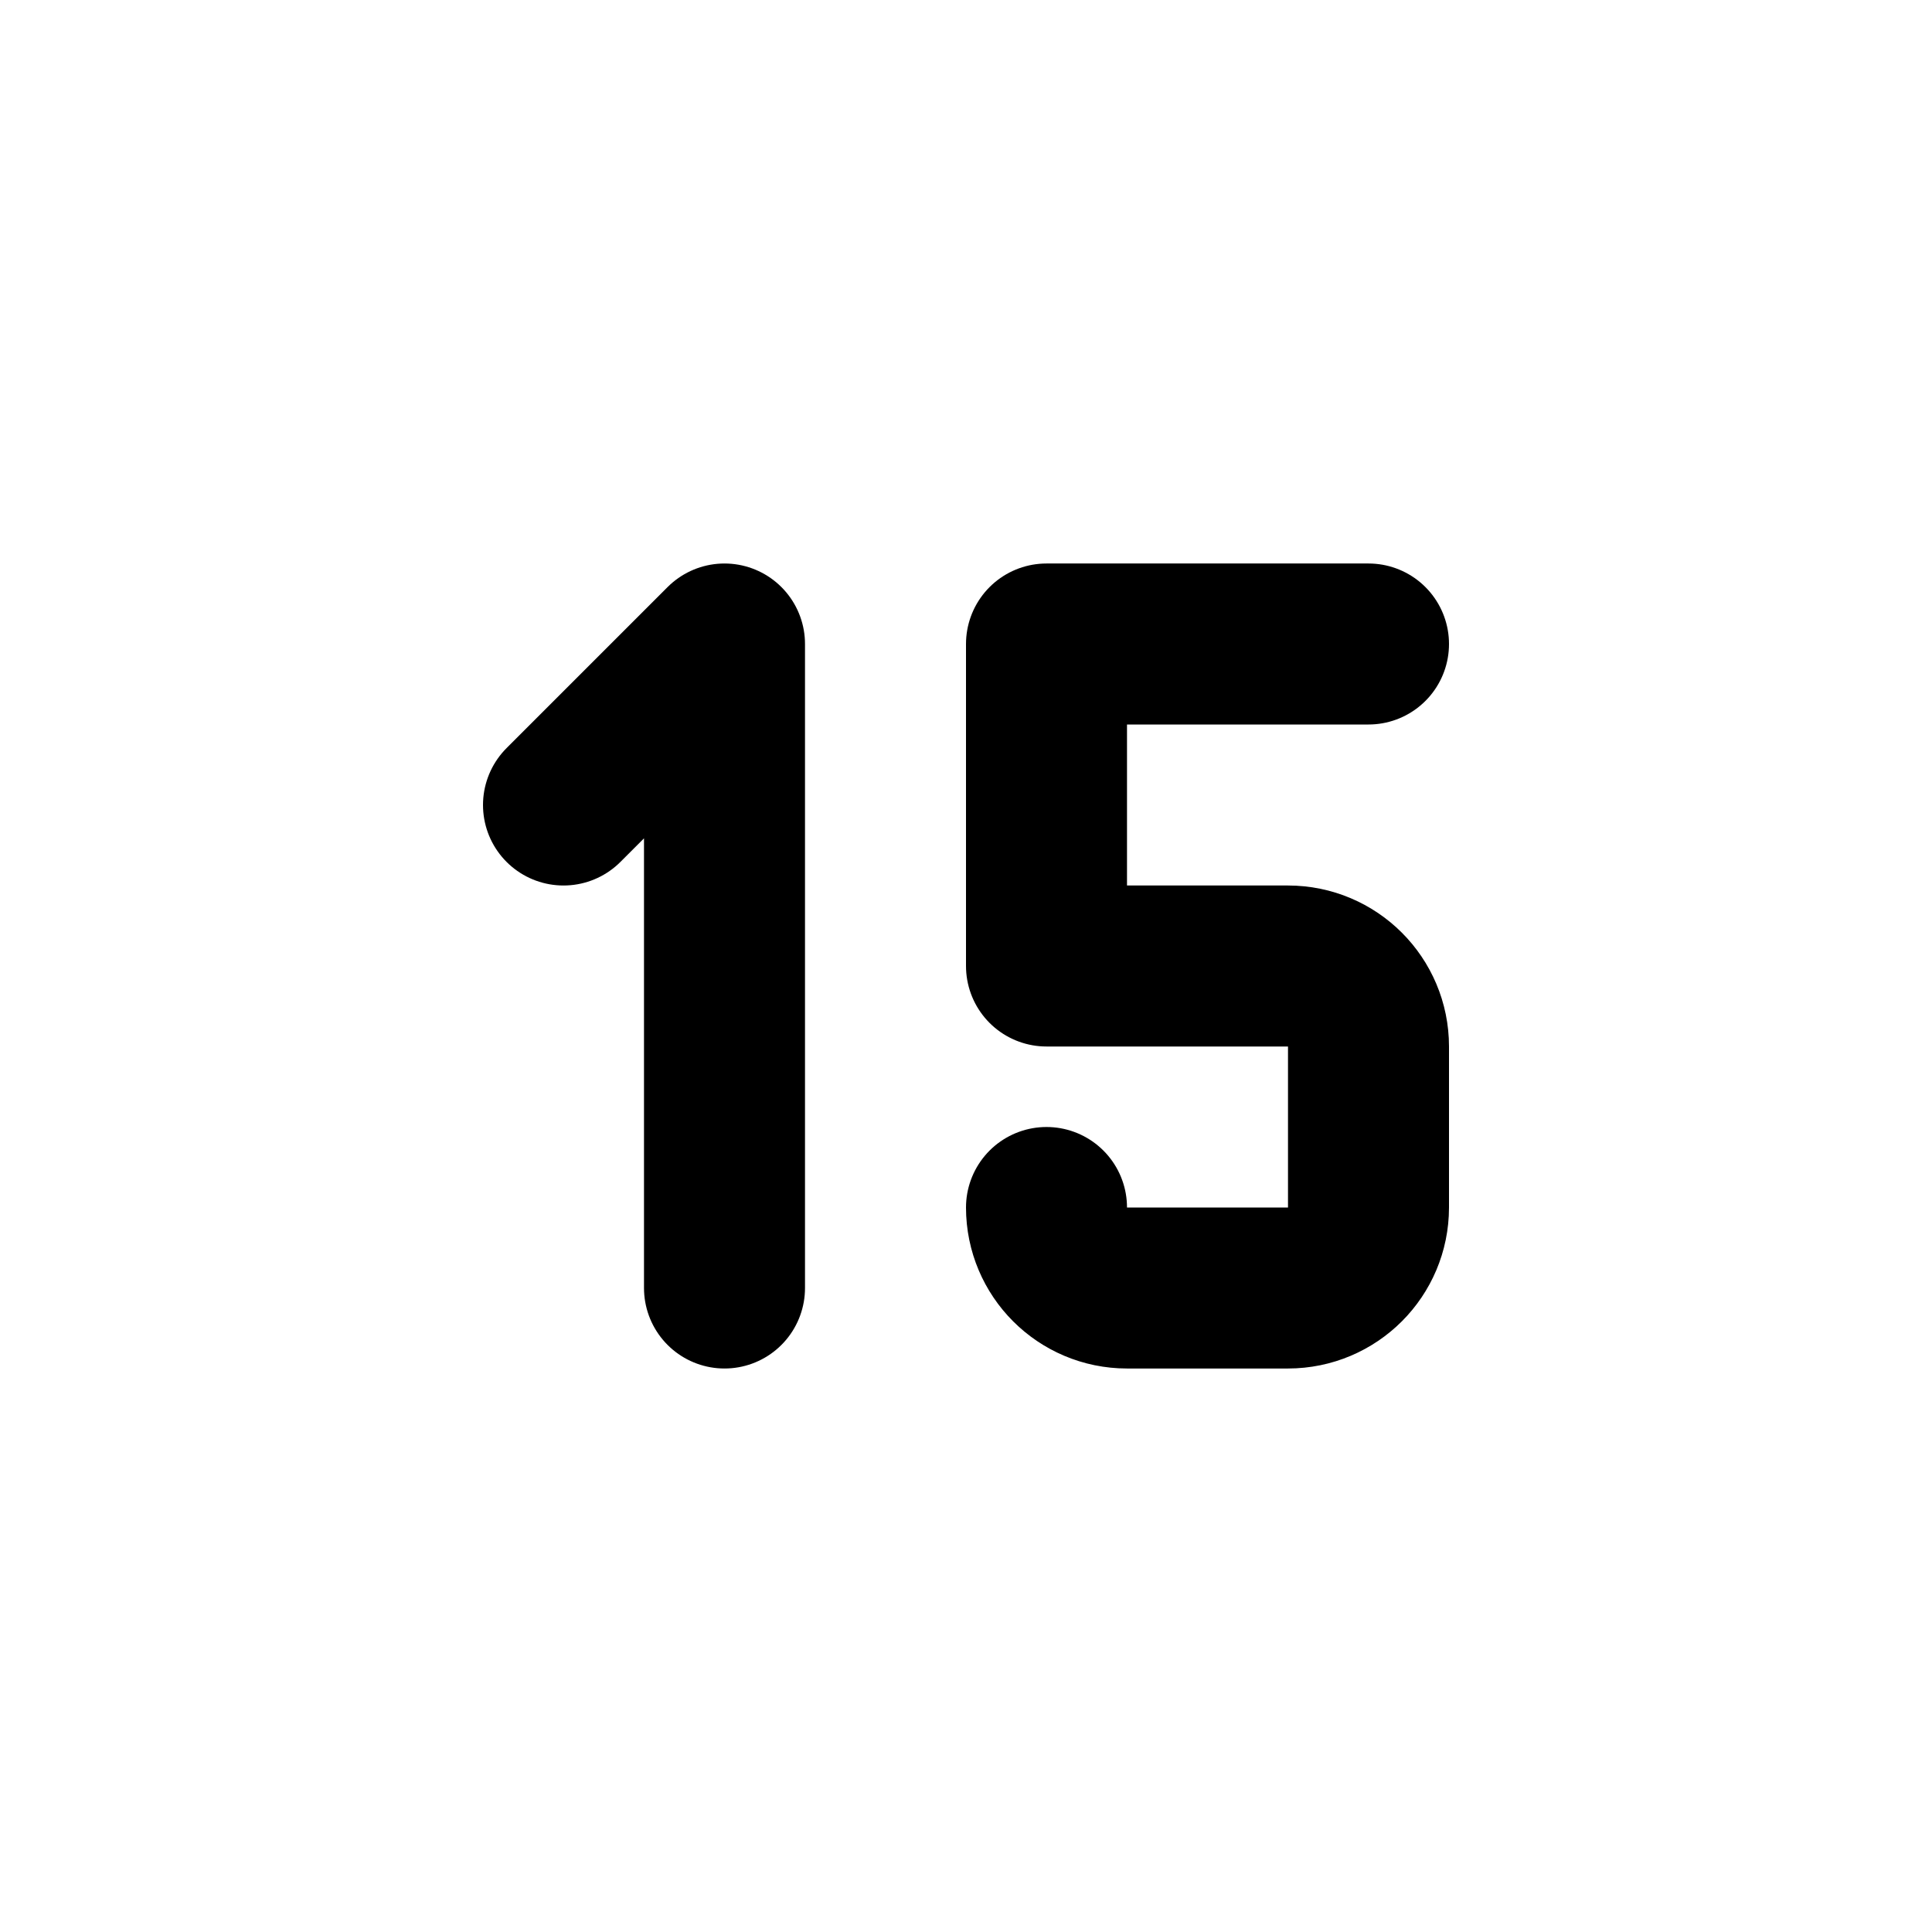
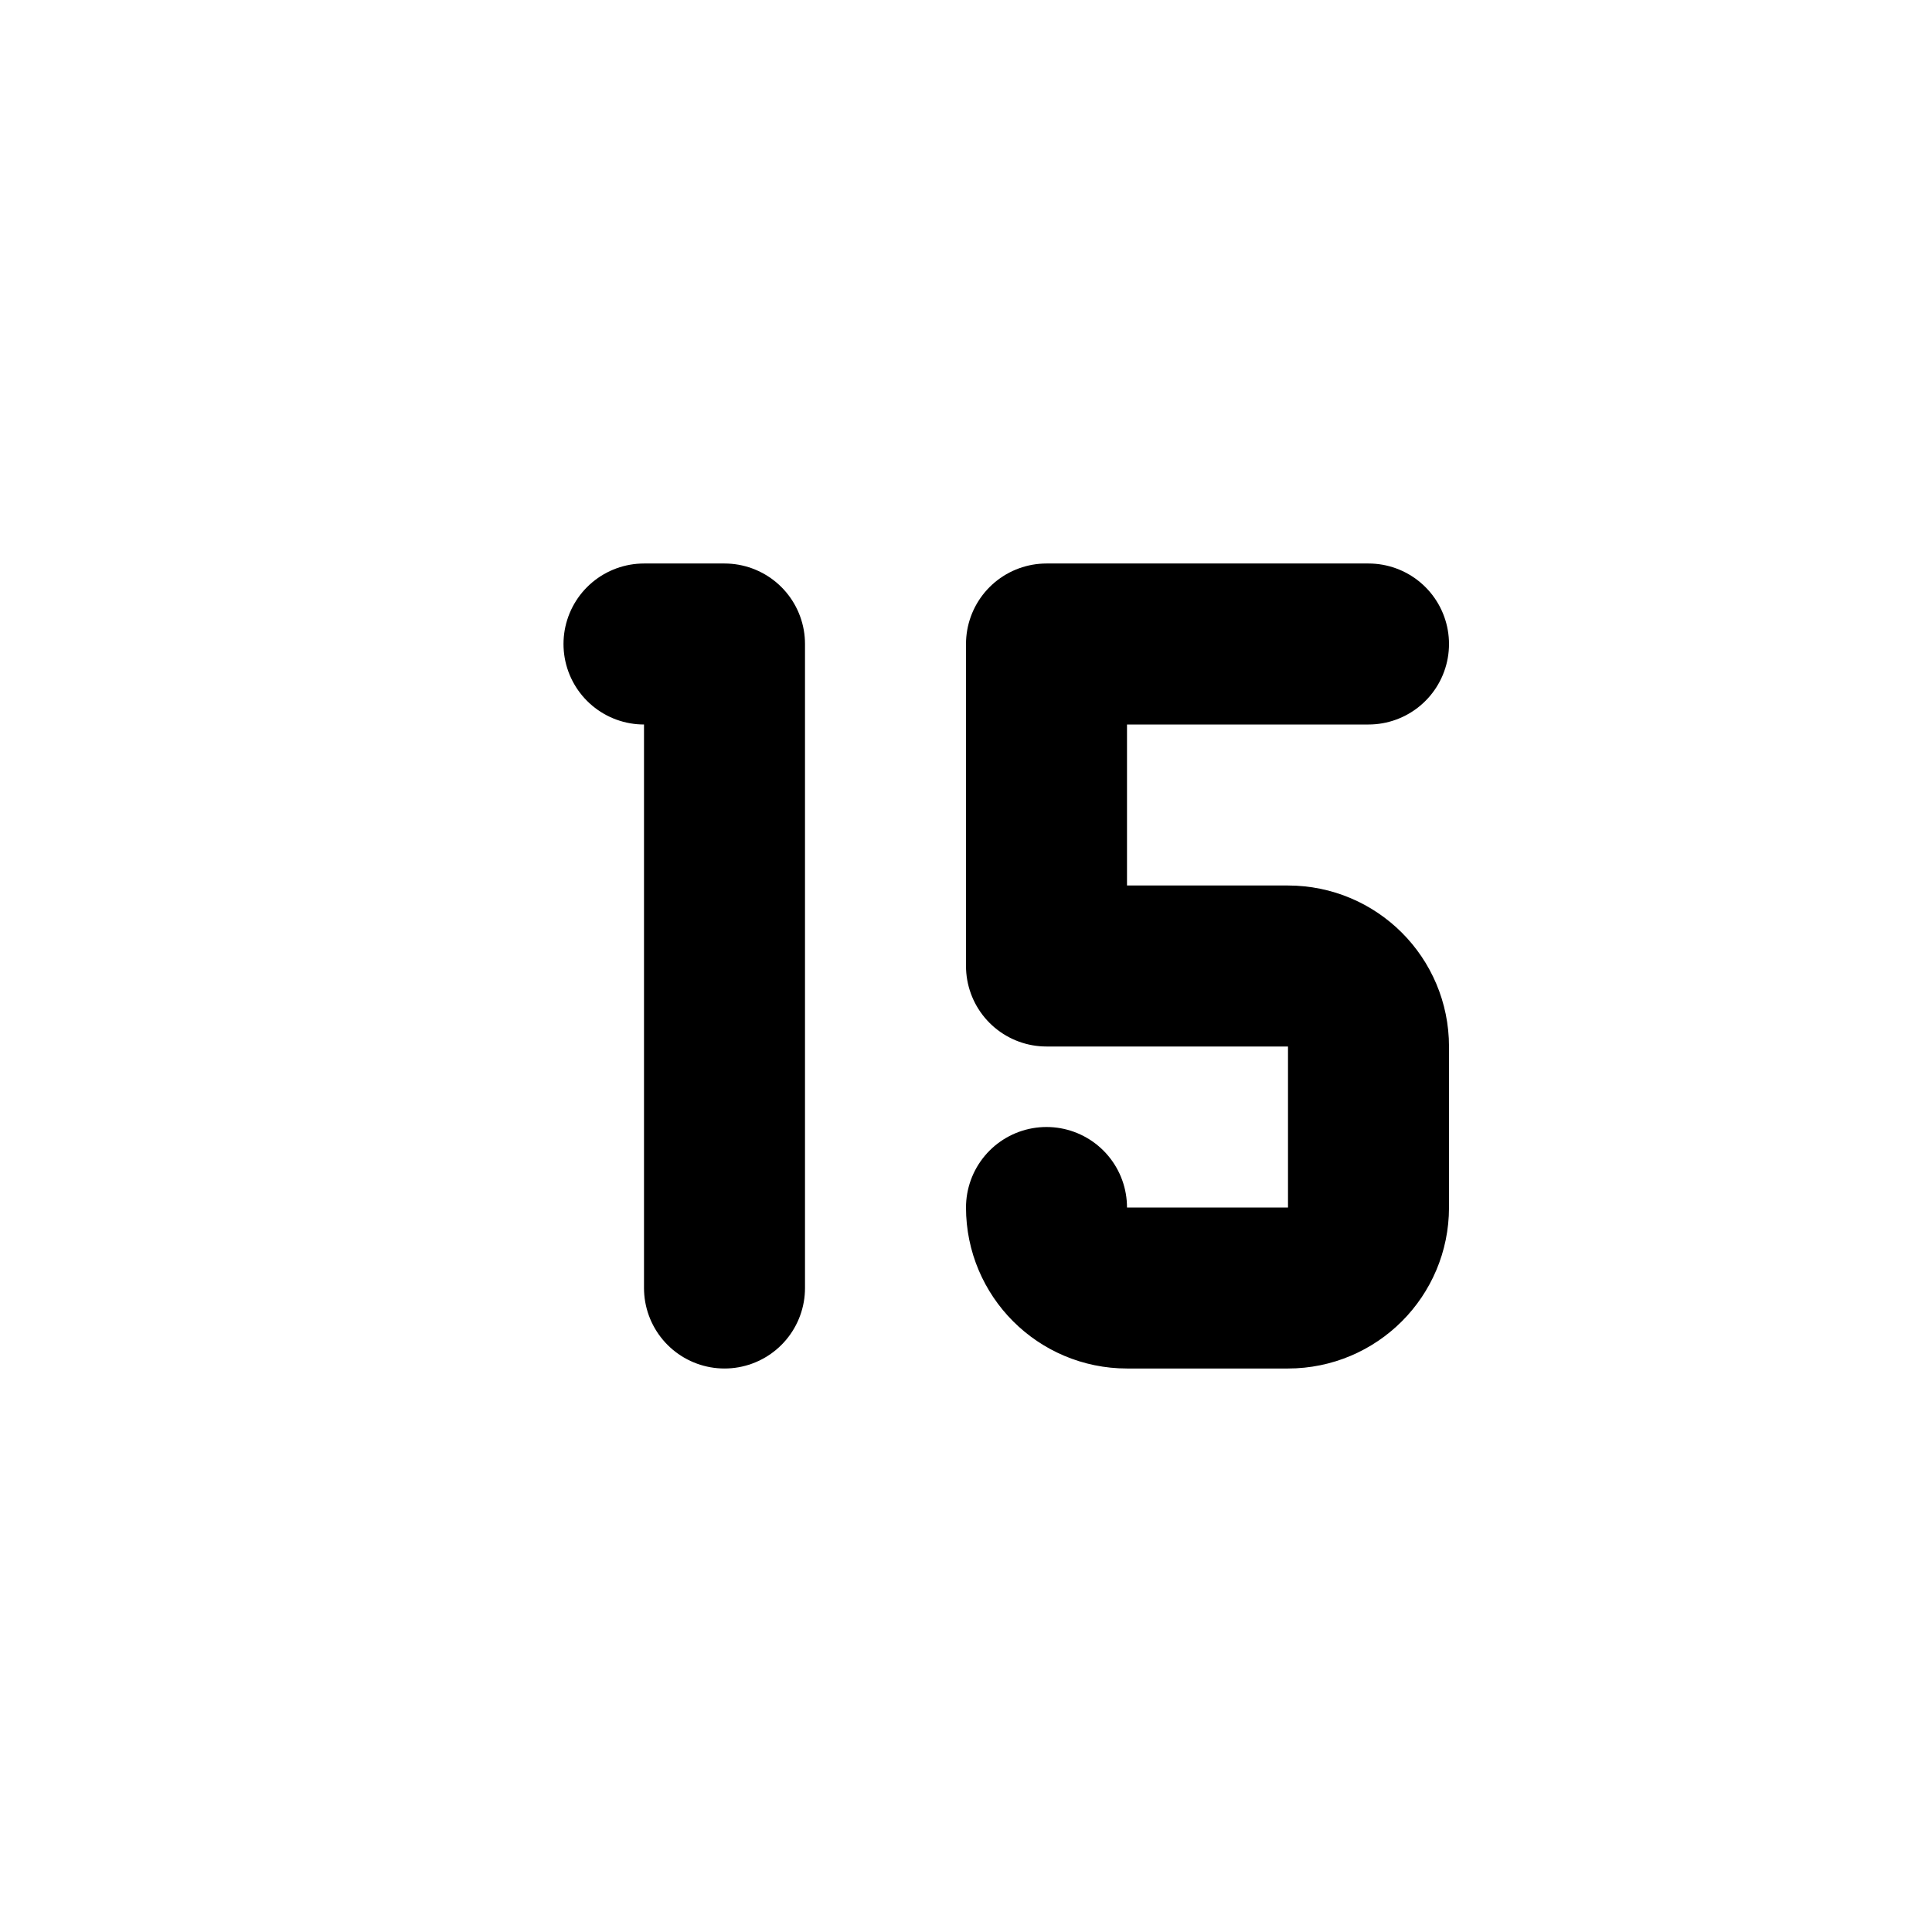
<svg xmlns="http://www.w3.org/2000/svg" fill="none" stroke="currentColor" stroke-linecap="round" stroke-linejoin="round" stroke-width="2" viewBox="0 0 24 24">
  <path stroke="none" d="M0 0h24v24H0z" />
-   <path d="m7 10 2-2v8M13 15a1 1 0 0 0 1 1h2a1 1 0 0 0 1-1v-2a1 1 0 0 0-1-1h-3V8h4" />
+   <path d="M8 8h1v8M13 15a1 1 0 0 0 1 1h2a1 1 0 0 0 1-1v-2a1 1 0 0 0-1-1h-3V8h4" />
</svg>
